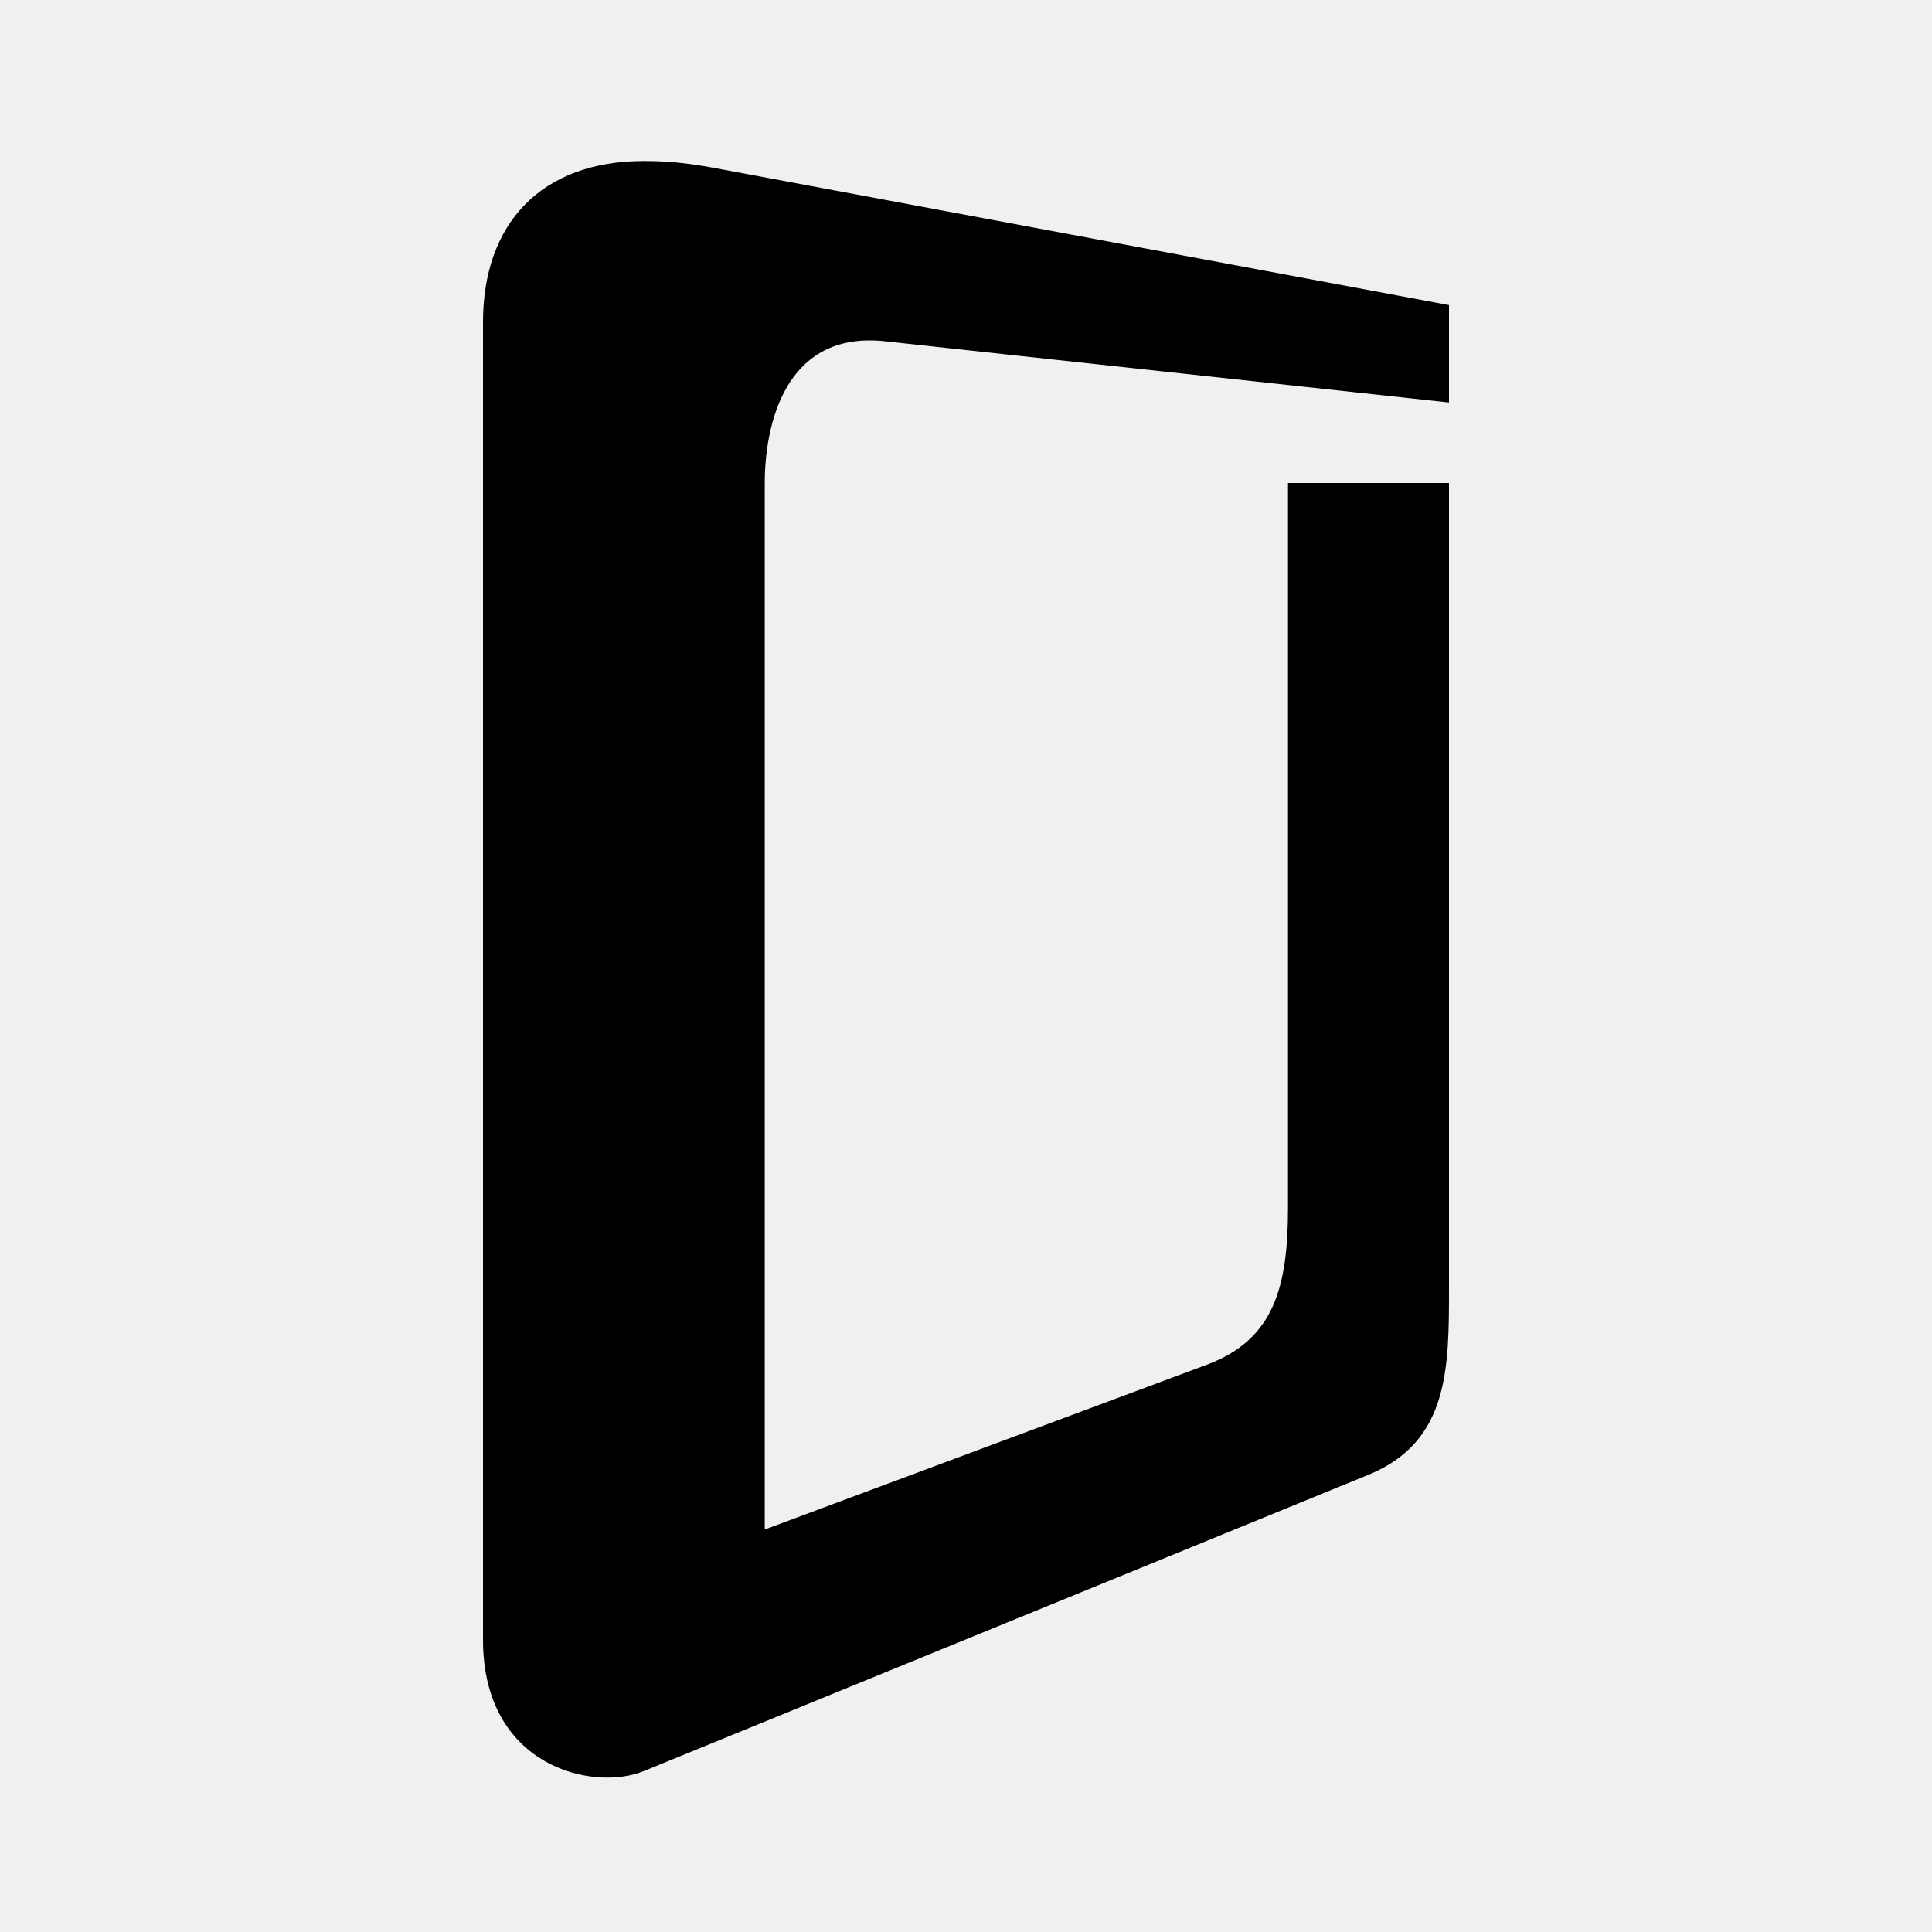
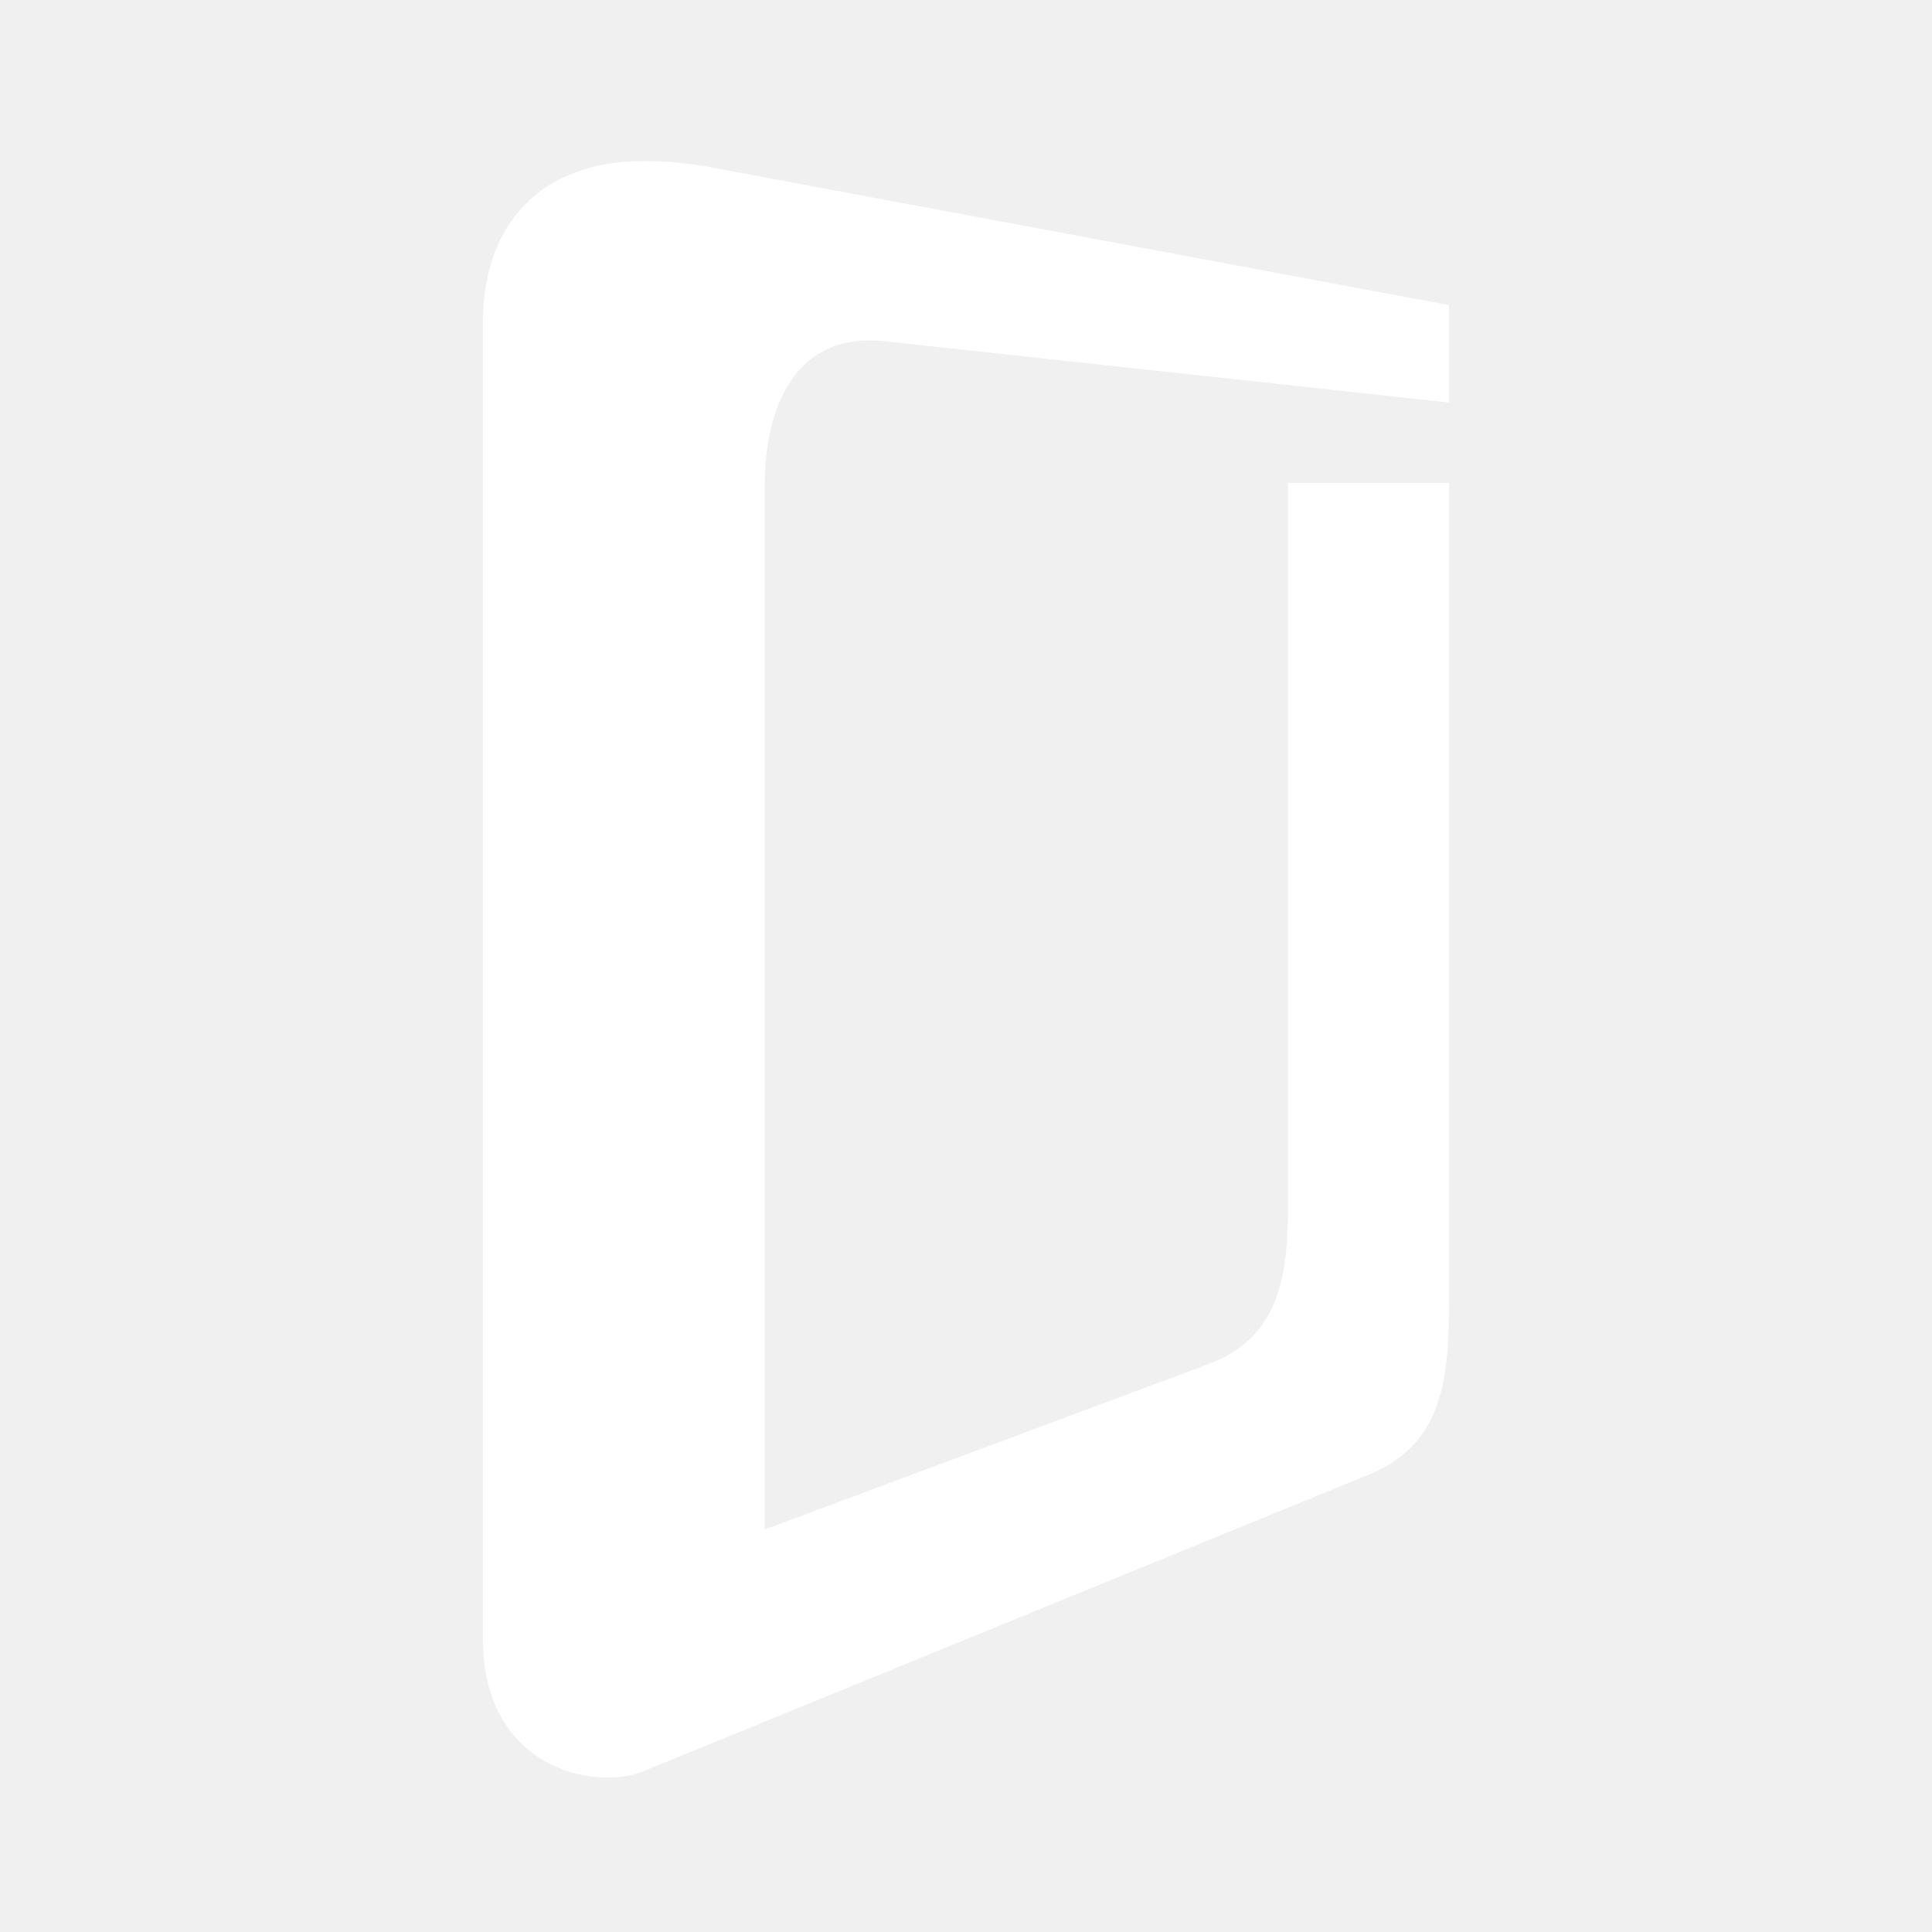
- <svg xmlns="http://www.w3.org/2000/svg" version="1.1" width="24" height="24" viewBox="0 0 24 24">
+ <svg xmlns="http://www.w3.org/2000/svg" fill="white" version="1.1" width="24" height="24" viewBox="0 0 24 24">
  <path d="M18,6H16V15C16,16 15.82,16.64 15,16.95L9.5,19V6C9.5,5.3 9.74,4.1 11,4.24L18,5V3.79L9,2.11C8.64,2.04 8.36,2 8,2C6.72,2 6,2.78 6,4V20.37C6,21.95 7.37,22.26 8,22L17,18.32C18,17.91 18,17 18,16V6Z" />
</svg>
